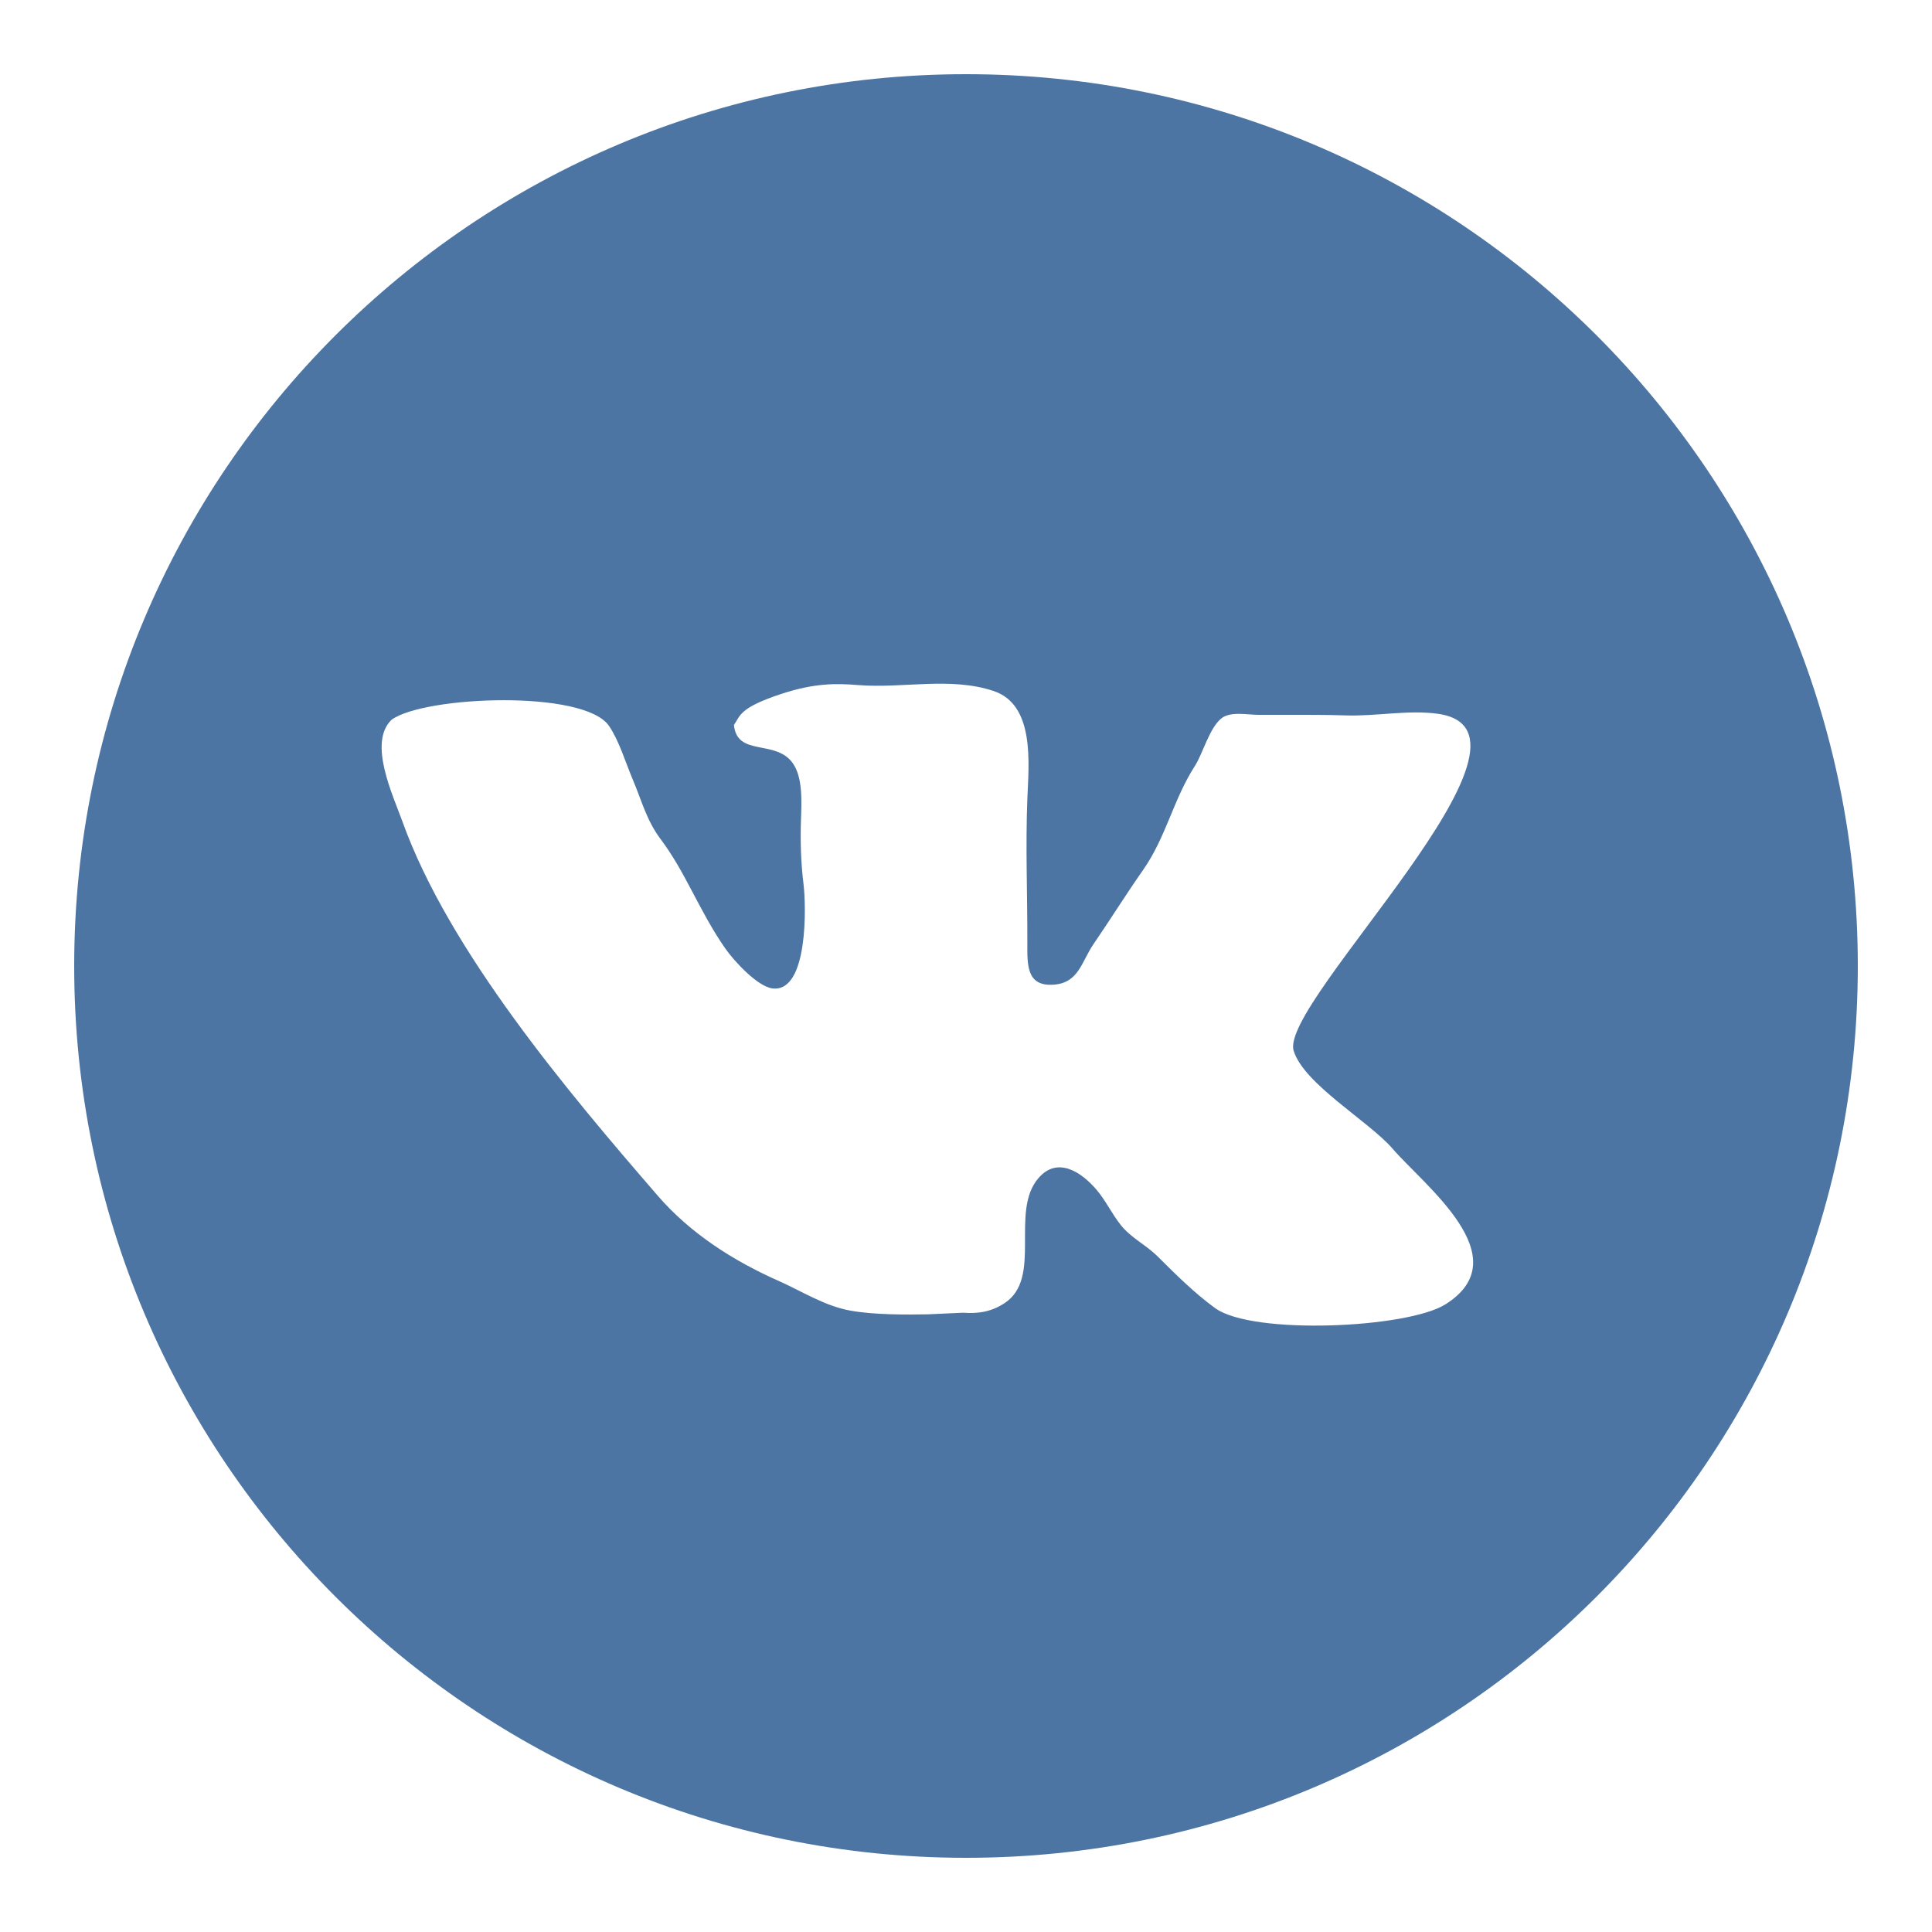
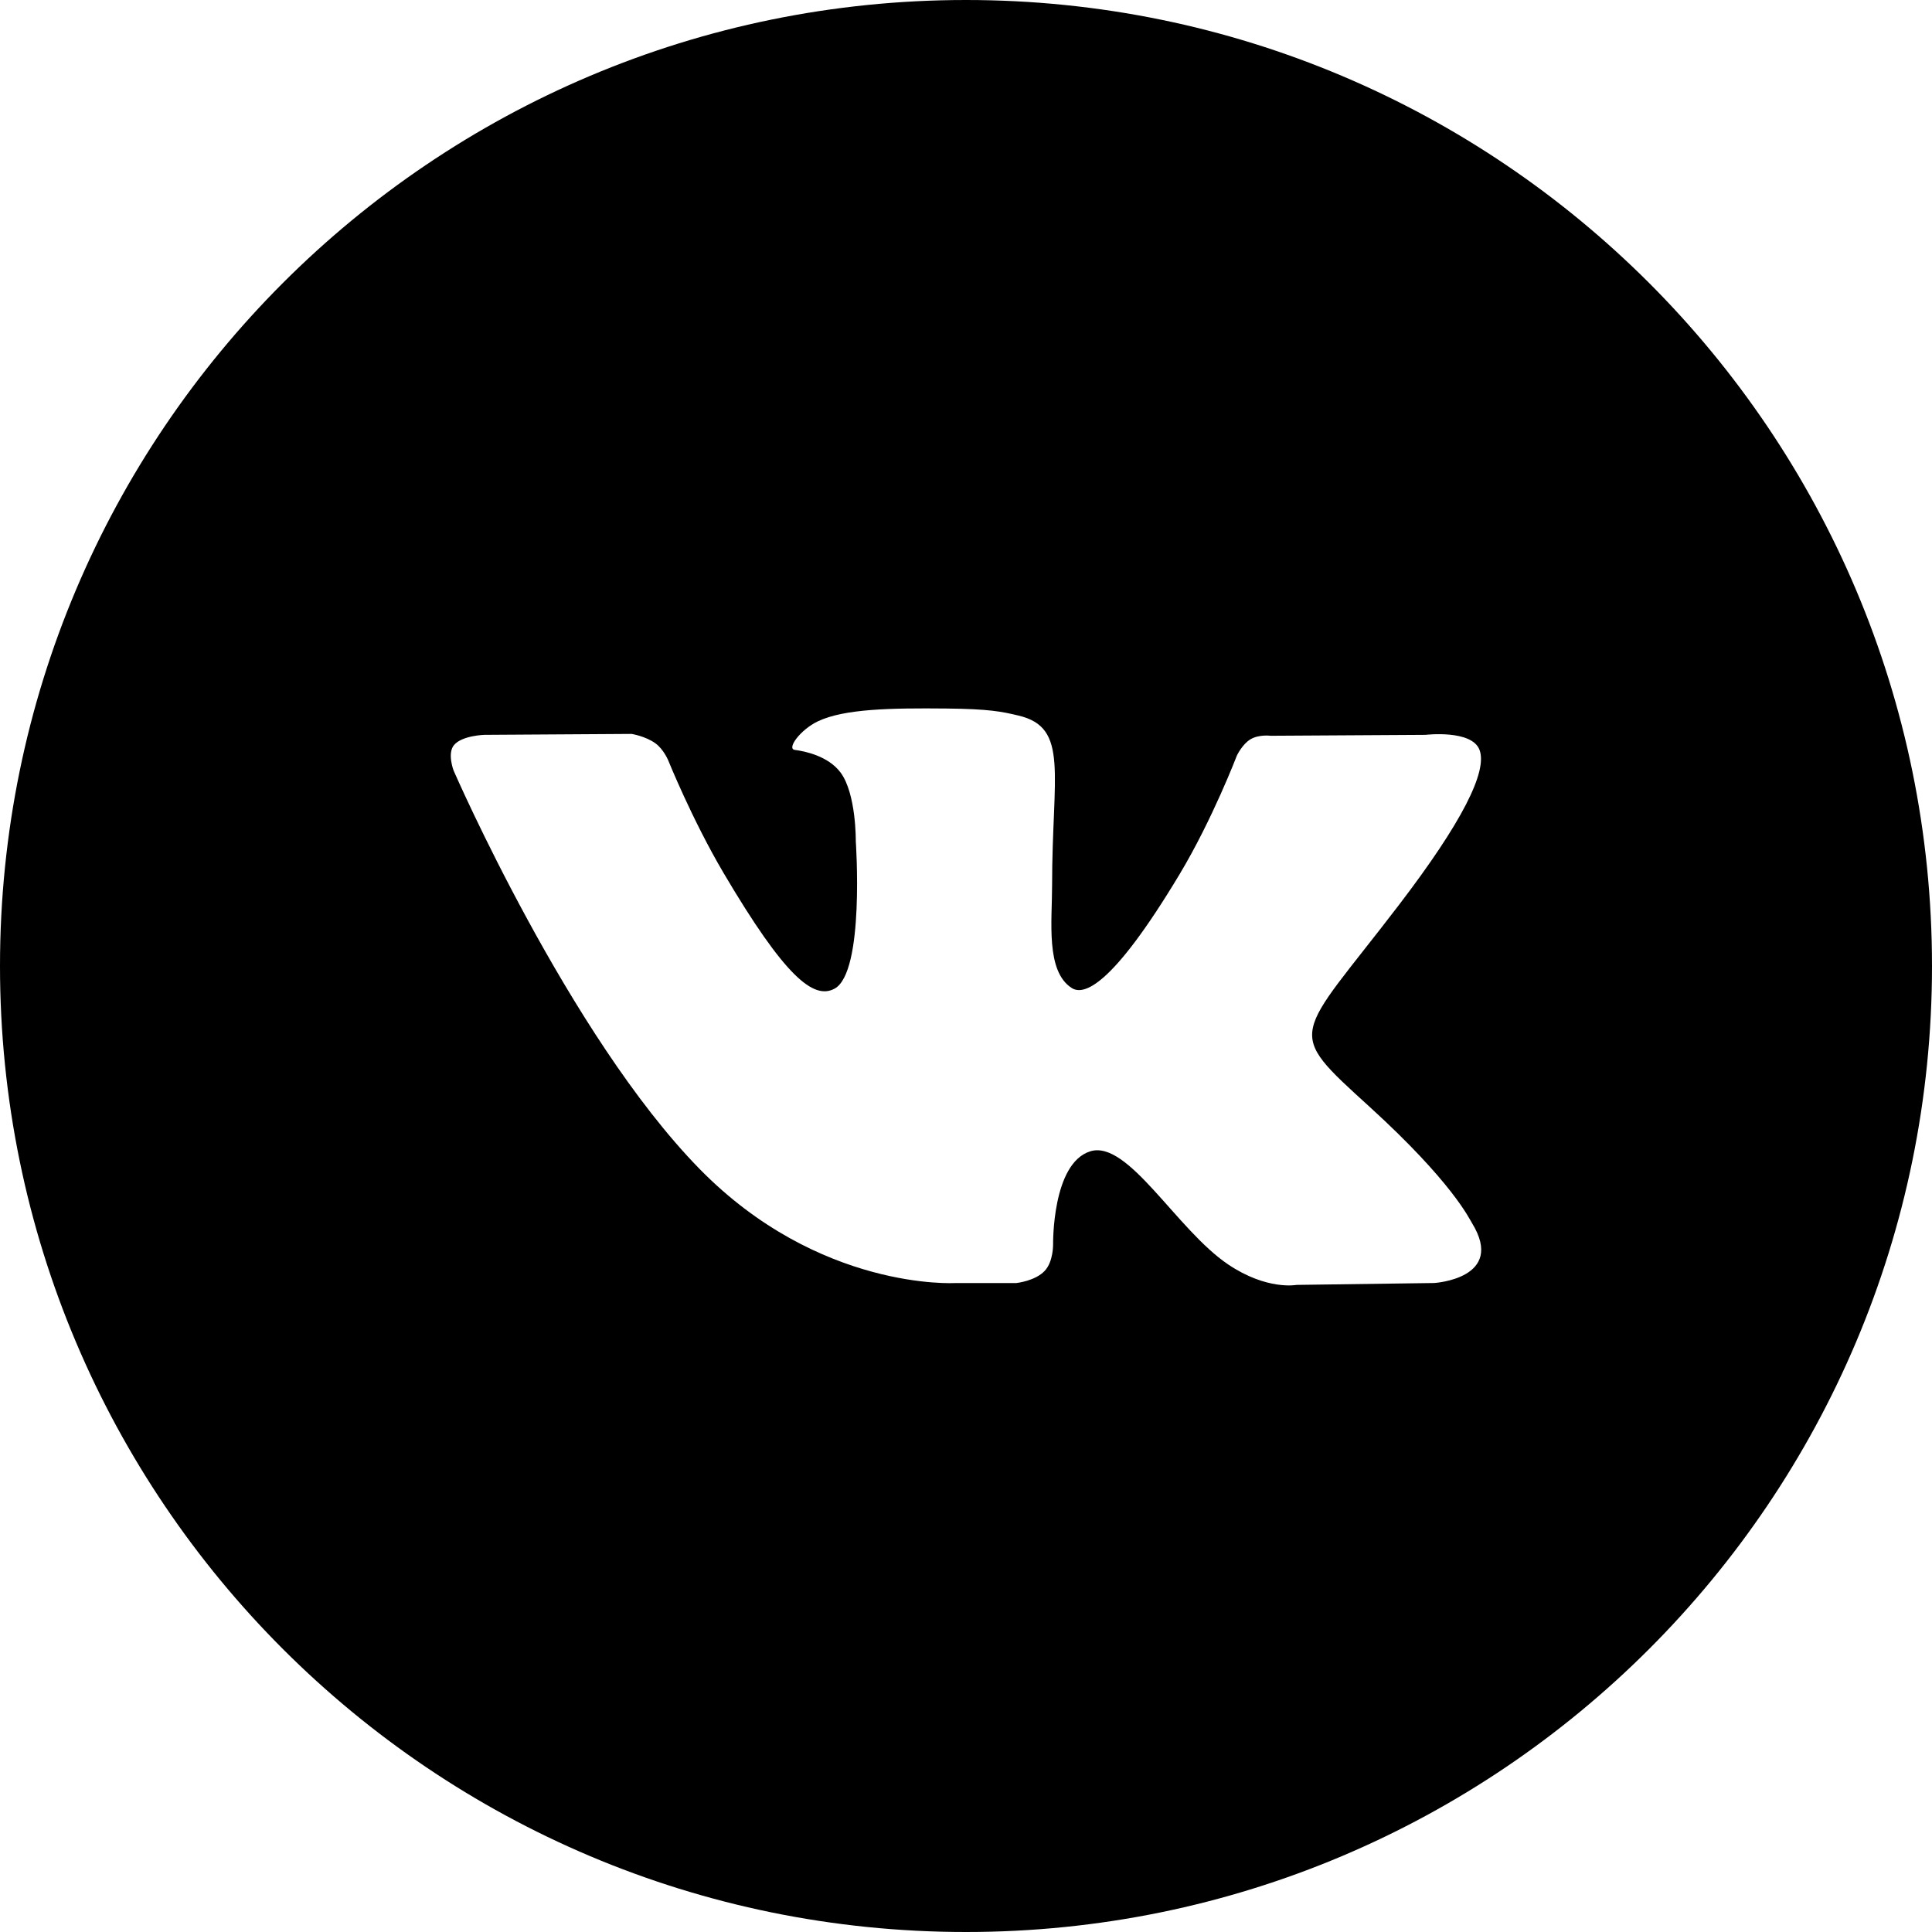
- <svg xmlns="http://www.w3.org/2000/svg" enable-background="new 0 0 100 100" height="100px" id="Layer_1" version="1.1" viewBox="0 0 100 100" width="100px" xml:space="preserve">
-   <path d="M50,3.84C24.506,3.84,3.84,24.506,3.84,50S24.506,96.16,50,96.16S96.16,75.494,96.16,50S75.494,3.84,50,3.84  z M74.808,67.517c-1.97,1.232-9.975,1.599-11.913,0.191c-1.063-0.772-2.035-1.738-2.958-2.658c-0.646-0.643-1.379-0.955-1.934-1.653  c-0.453-0.571-0.764-1.245-1.241-1.809c-0.805-0.946-2.044-1.751-3.024-0.595c-1.476,1.739,0.232,5.154-1.736,6.453  c-0.66,0.436-1.326,0.562-2.151,0.5l-1.827,0.083c-1.073,0.021-2.773,0.031-3.994-0.189c-1.362-0.246-2.487-0.99-3.719-1.536  c-2.338-1.037-4.565-2.45-6.26-4.407c-4.613-5.33-10.809-12.66-13.216-19.361c-0.495-1.377-1.803-4.104-0.563-5.285  c1.686-1.225,9.961-1.57,11.252,0.324c0.524,0.77,0.855,1.896,1.226,2.769c0.462,1.088,0.712,2.113,1.434,3.076  c0.639,0.854,1.11,1.713,1.604,2.649c0.555,1.051,1.079,2.059,1.754,3.026c0.458,0.658,1.669,1.967,2.434,2.064  c1.868,0.239,1.752-4.3,1.613-5.408c-0.133-1.068-0.167-2.201-0.132-3.284c0.03-0.924,0.113-2.226-0.434-2.98  c-0.892-1.23-2.879-0.31-3.034-1.963c0.328-0.469,0.259-0.885,2.45-1.607c1.726-0.567,2.841-0.549,3.979-0.458  c2.32,0.186,4.78-0.442,7.02,0.31c2.14,0.721,1.809,3.762,1.737,5.584c-0.097,2.487,0.007,4.915,0,7.44  c-0.003,1.149-0.049,2.268,1.353,2.174c1.314-0.087,1.448-1.193,2.075-2.105c0.872-1.272,1.673-2.562,2.561-3.829  c1.197-1.713,1.559-3.638,2.686-5.393c0.403-0.627,0.75-1.963,1.371-2.459c0.47-0.377,1.363-0.18,1.932-0.18h1.353  c1.035,0,2.091-0.008,3.155,0.029c1.532,0.053,3.248-0.299,4.767-0.084c6.555,0.925-8.239,14.938-7.469,17.44  c0.532,1.728,3.907,3.659,5.125,5.074C73.701,61.345,78.679,65.092,74.808,67.517z" fill="#4C75A3" />
+ <svg xmlns="http://www.w3.org/2000/svg" width="48" height="48" fill="none">
+   <path fill-rule="evenodd" clip-rule="evenodd" d="M0 24C0 10.745 10.745 0 24 0s24 10.745 24 24-10.745 24-24 24S0 37.255 0 24zm25.256 7.876s.462-.05.698-.3c.217-.228.21-.66.21-.66s-.03-2.014.923-2.312c.94-.292 2.145 1.948 3.425 2.81.966.651 1.7.509 1.7.509l3.42-.047s1.788-.108.94-1.488c-.07-.113-.495-1.022-2.542-2.887-2.145-1.953-1.857-1.638.725-5.016 1.573-2.058 2.201-3.314 2.005-3.85-.187-.515-1.344-.378-1.344-.378l-3.849.023s-.285-.038-.497.086c-.206.122-.34.406-.34.406s-.609 1.591-1.422 2.946c-1.714 2.856-2.398 3.007-2.679 2.83-.652-.414-.49-1.661-.49-2.547 0-2.77.429-3.924-.832-4.222-.418-.1-.726-.165-1.797-.176-1.373-.013-2.536.005-3.194.32-.438.211-.776.68-.57.708.254.033.83.152 1.136.56.394.527.38 1.71.38 1.71s.227 3.26-.53 3.663c-.517.278-1.229-.288-2.758-2.88-.782-1.328-1.373-2.795-1.373-2.795s-.114-.274-.318-.422c-.247-.178-.591-.233-.591-.233l-3.657.023s-.55.015-.752.25c-.179.207-.013.638-.013.638s2.863 6.577 6.106 9.892c2.974 3.038 6.35 2.84 6.35 2.84h1.53z" fill="#000" />
</svg>
